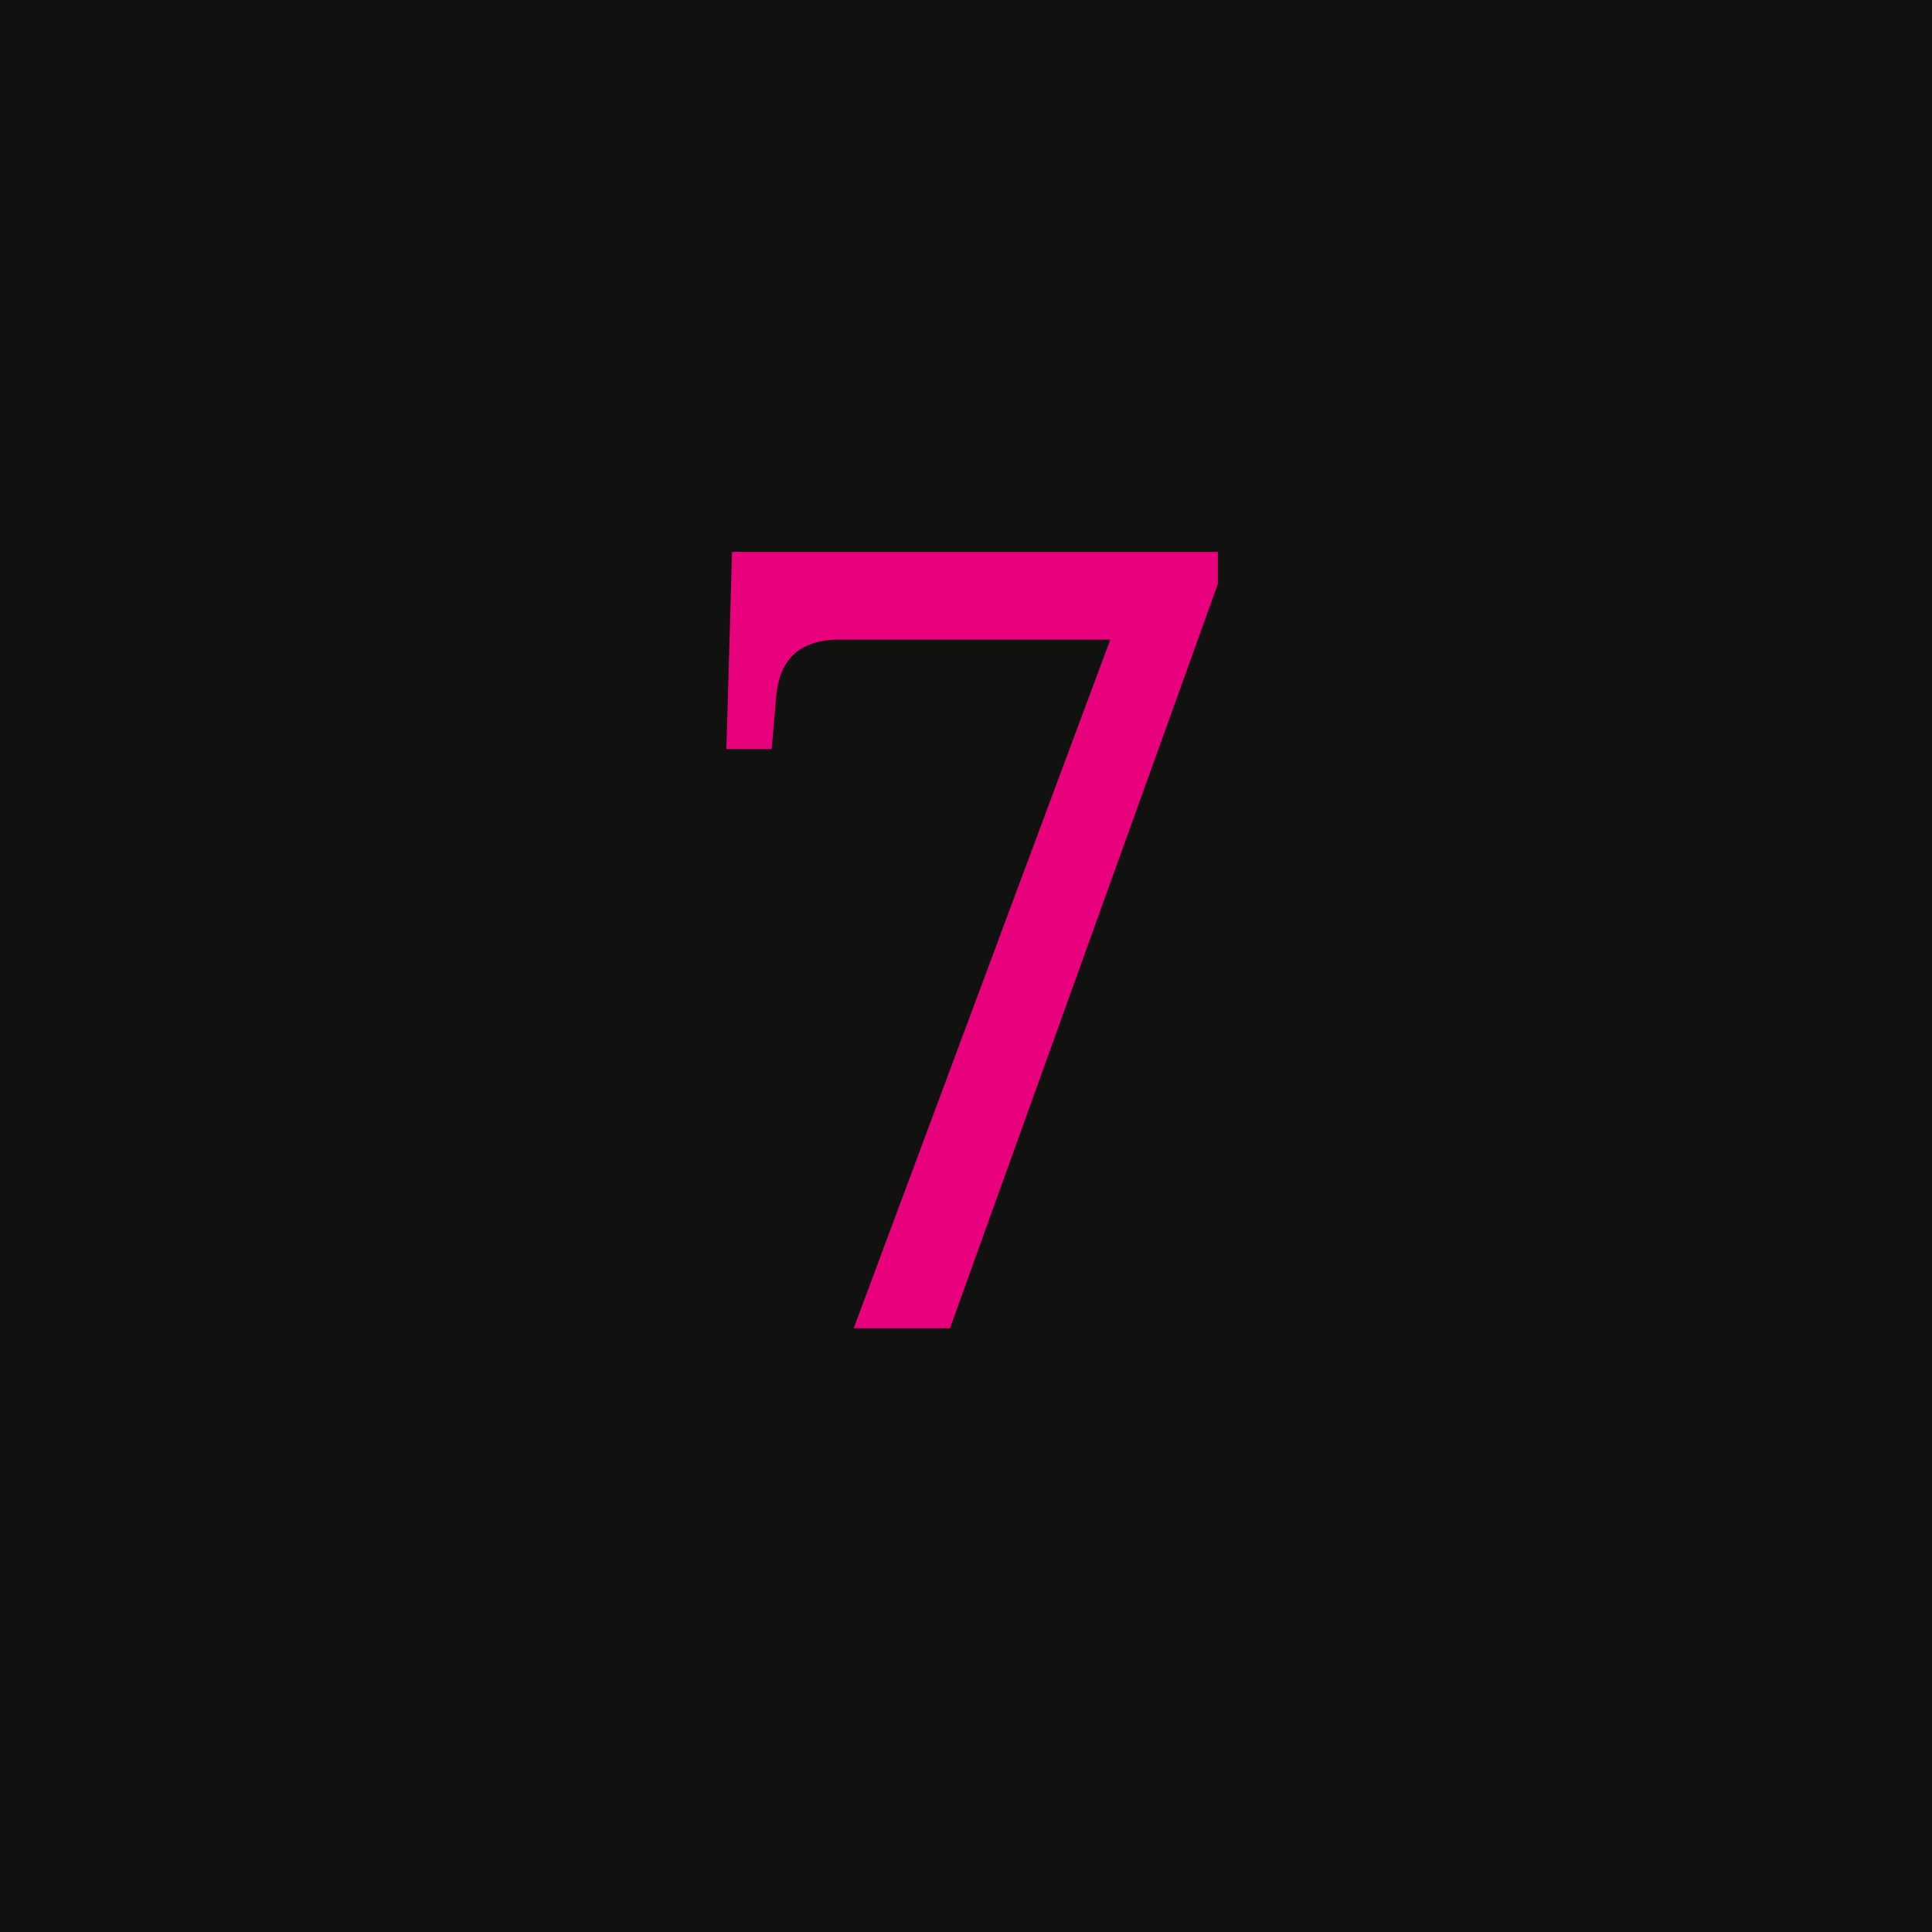
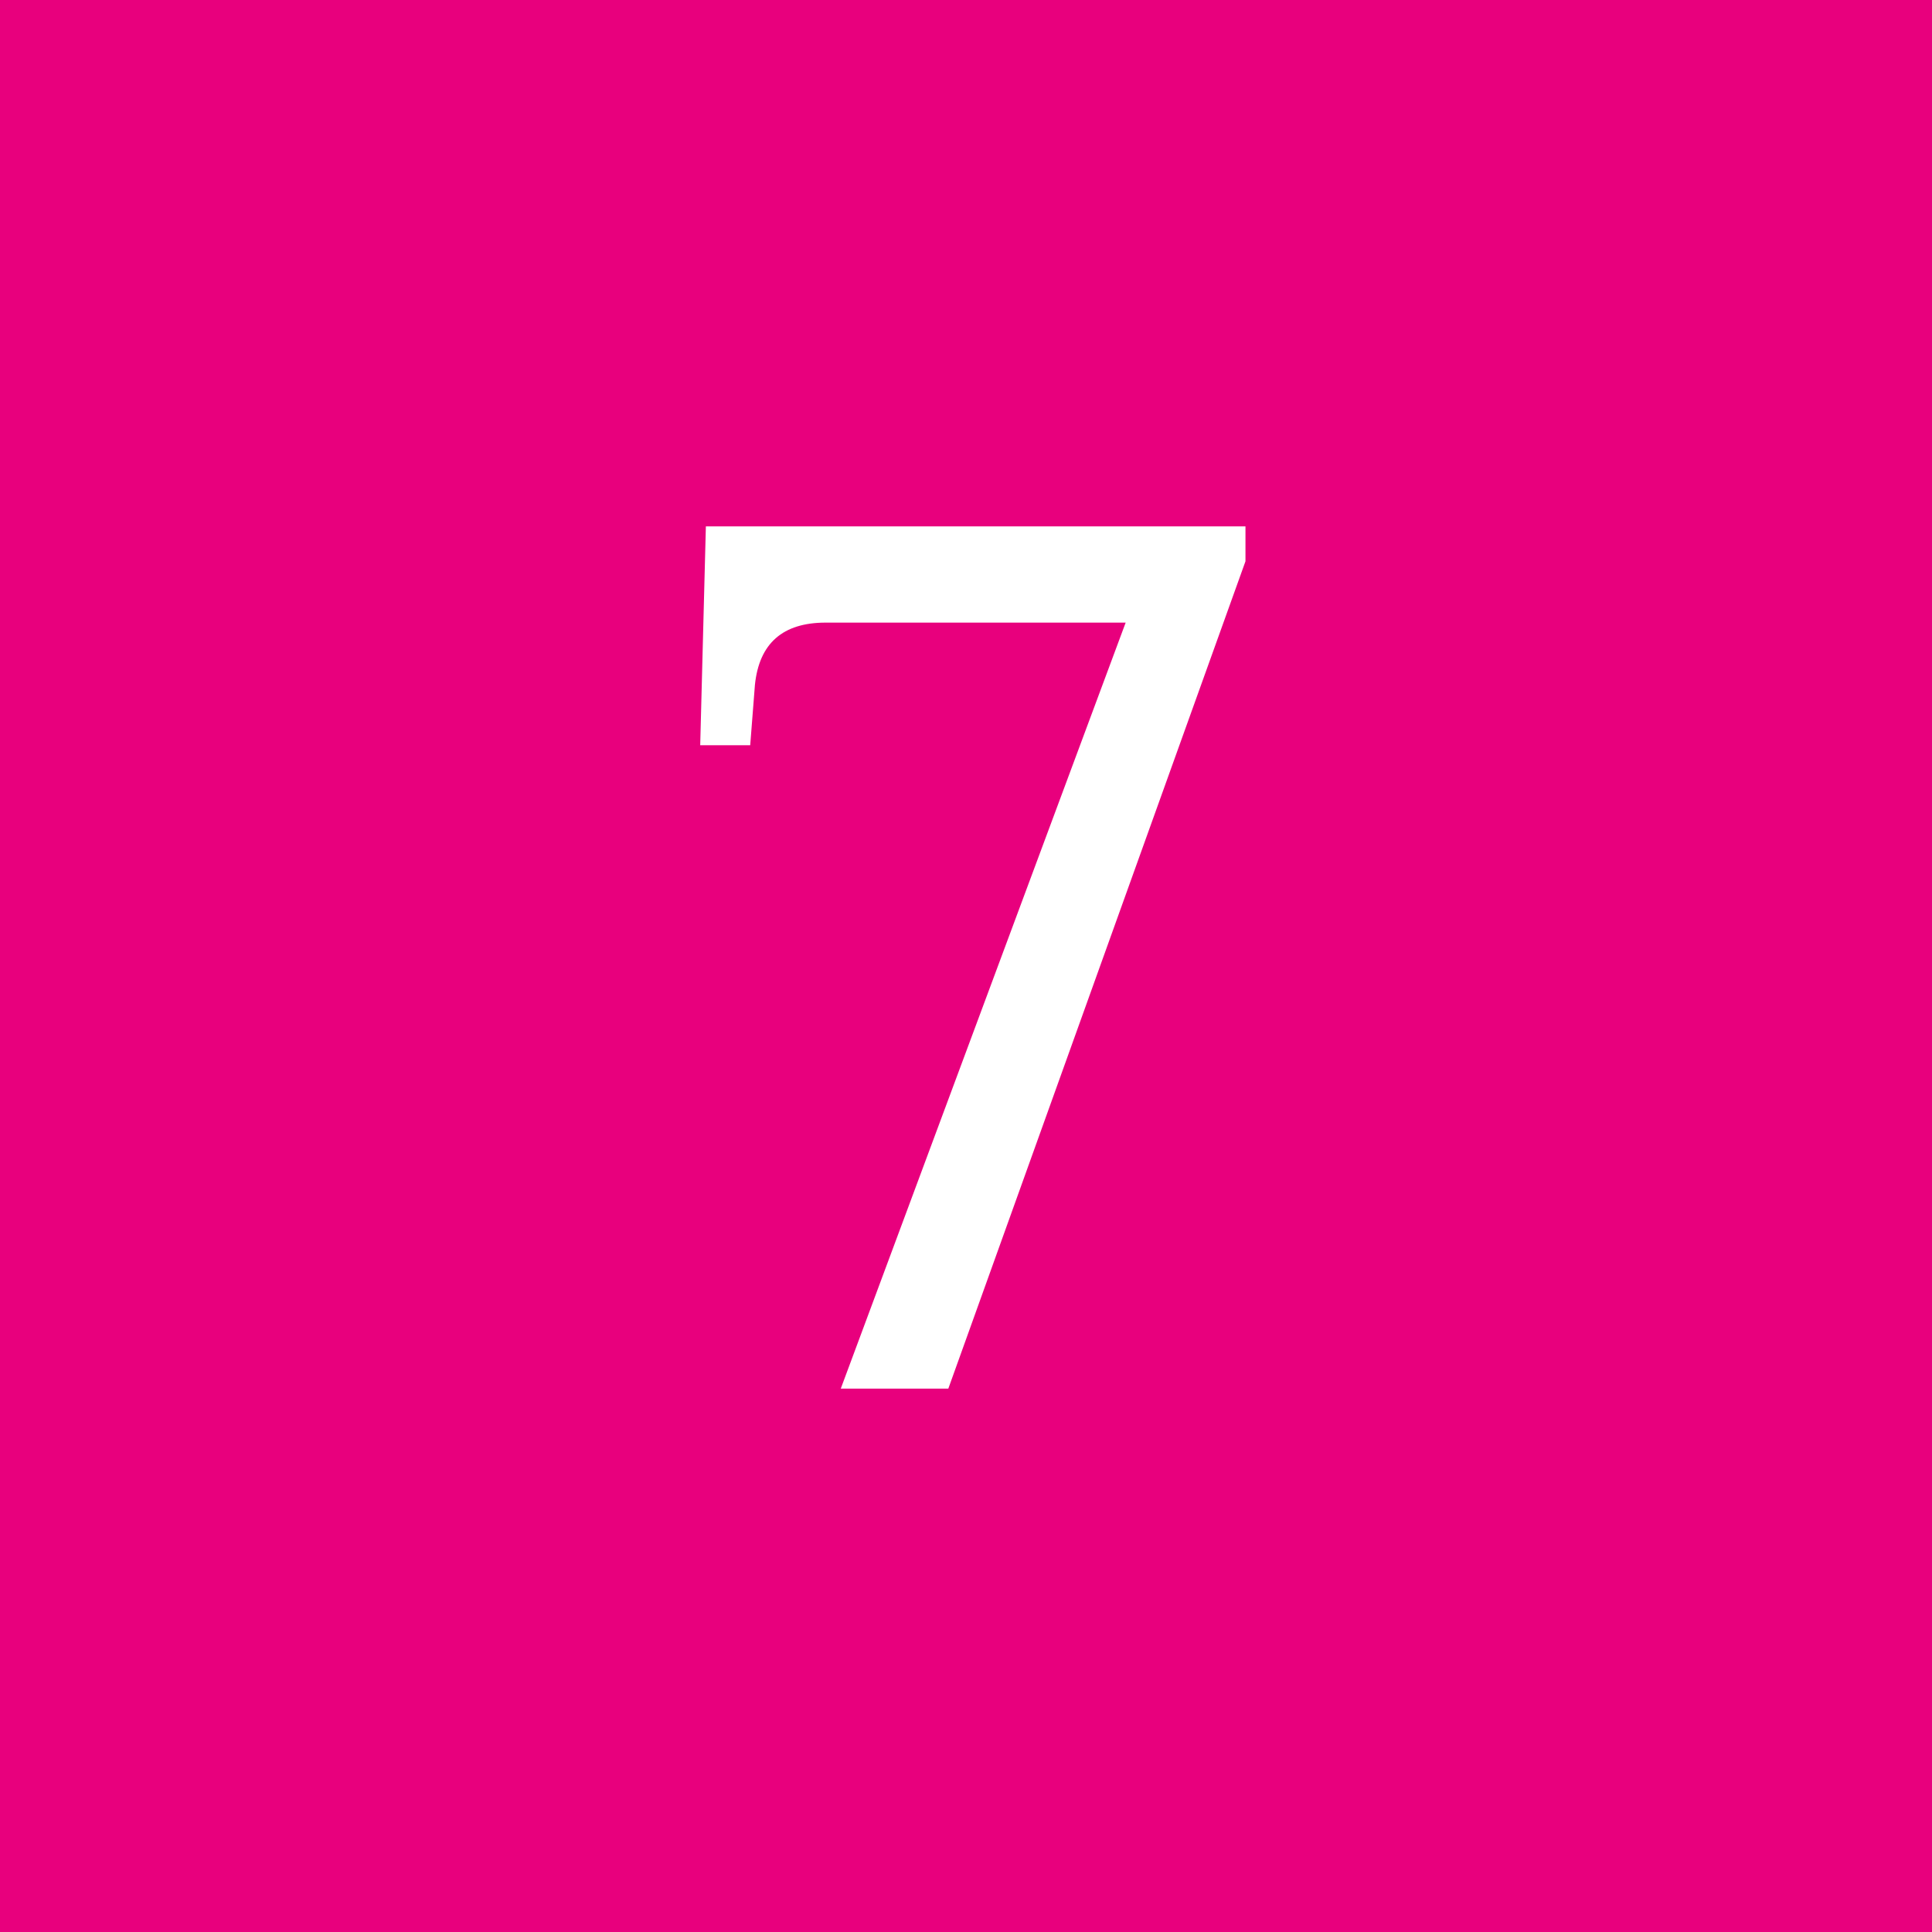
<svg xmlns="http://www.w3.org/2000/svg" viewBox="0 0 32 32">
-   <rect width="32" height="32" fill="#111110" />
-   <text x="16" y="22" font-family="Georgia, serif" font-size="18" font-weight="400" fill="#e8007d" text-anchor="middle">7</text>
+   <rect width="32" height="32" fill="#e8007d" />
+   <text x="16" y="23" font-family="Georgia, serif" font-size="20" font-weight="400" fill="#ffffff" text-anchor="middle">7</text>
</svg>
